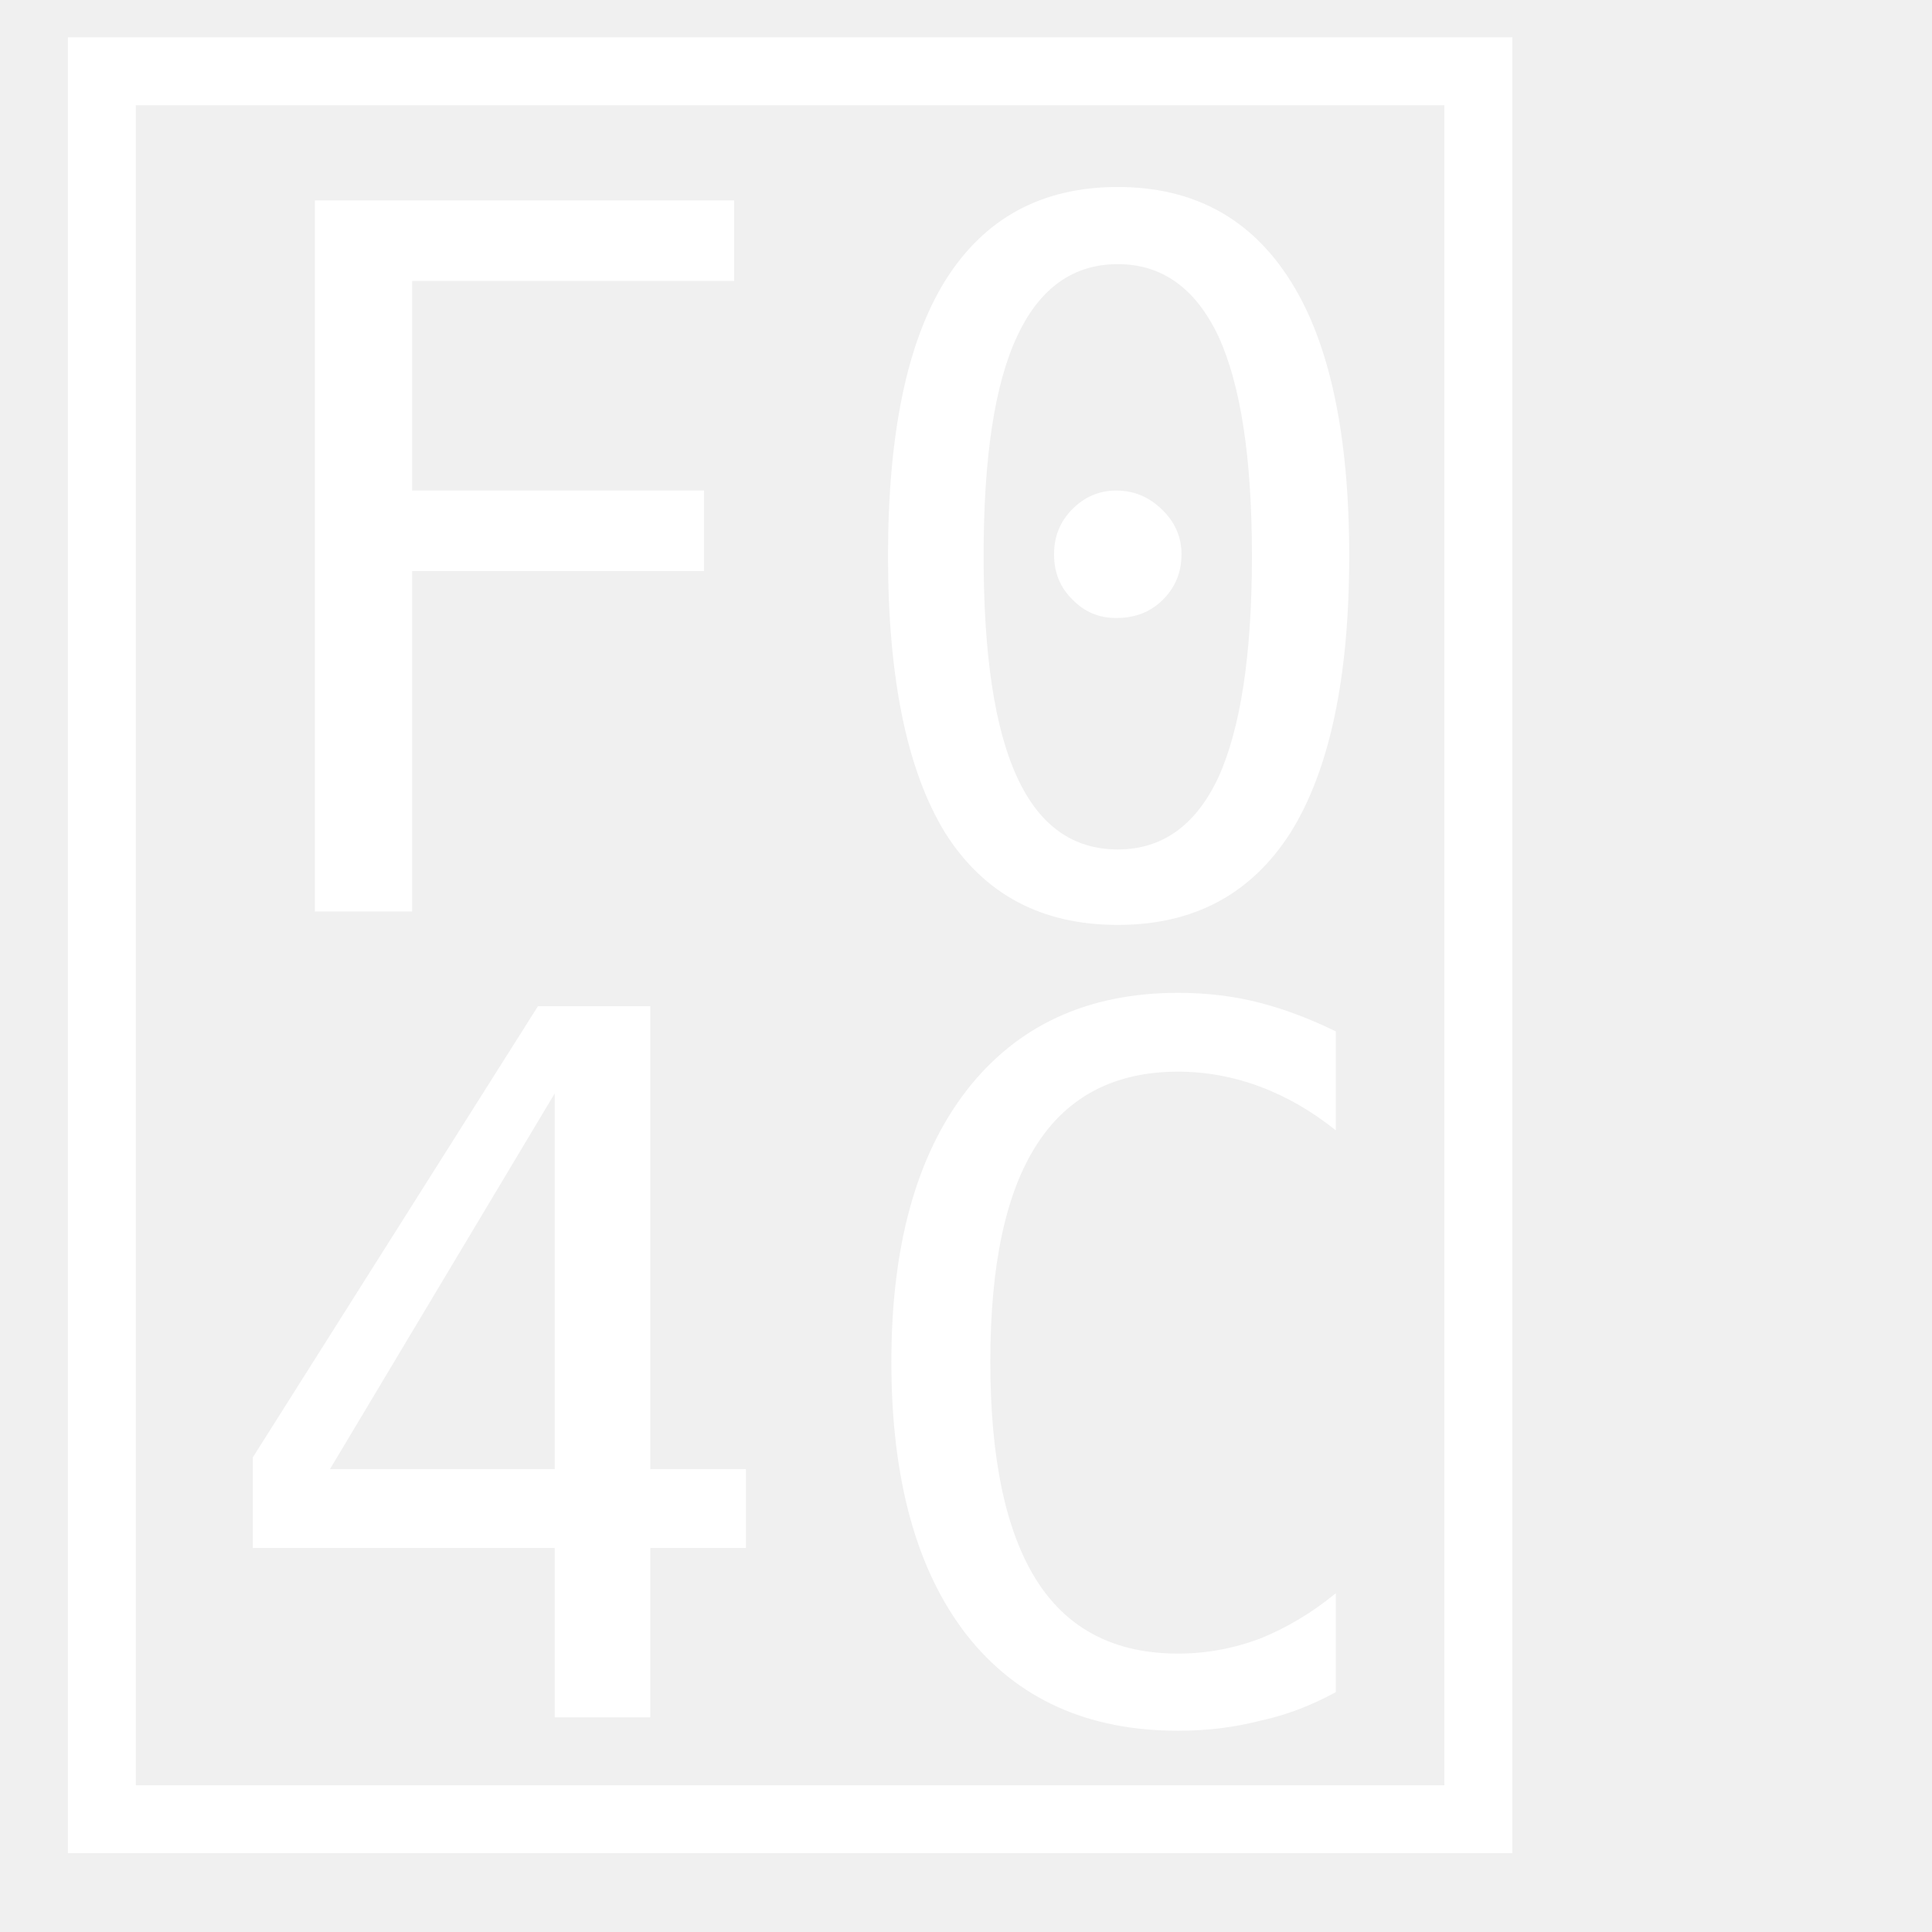
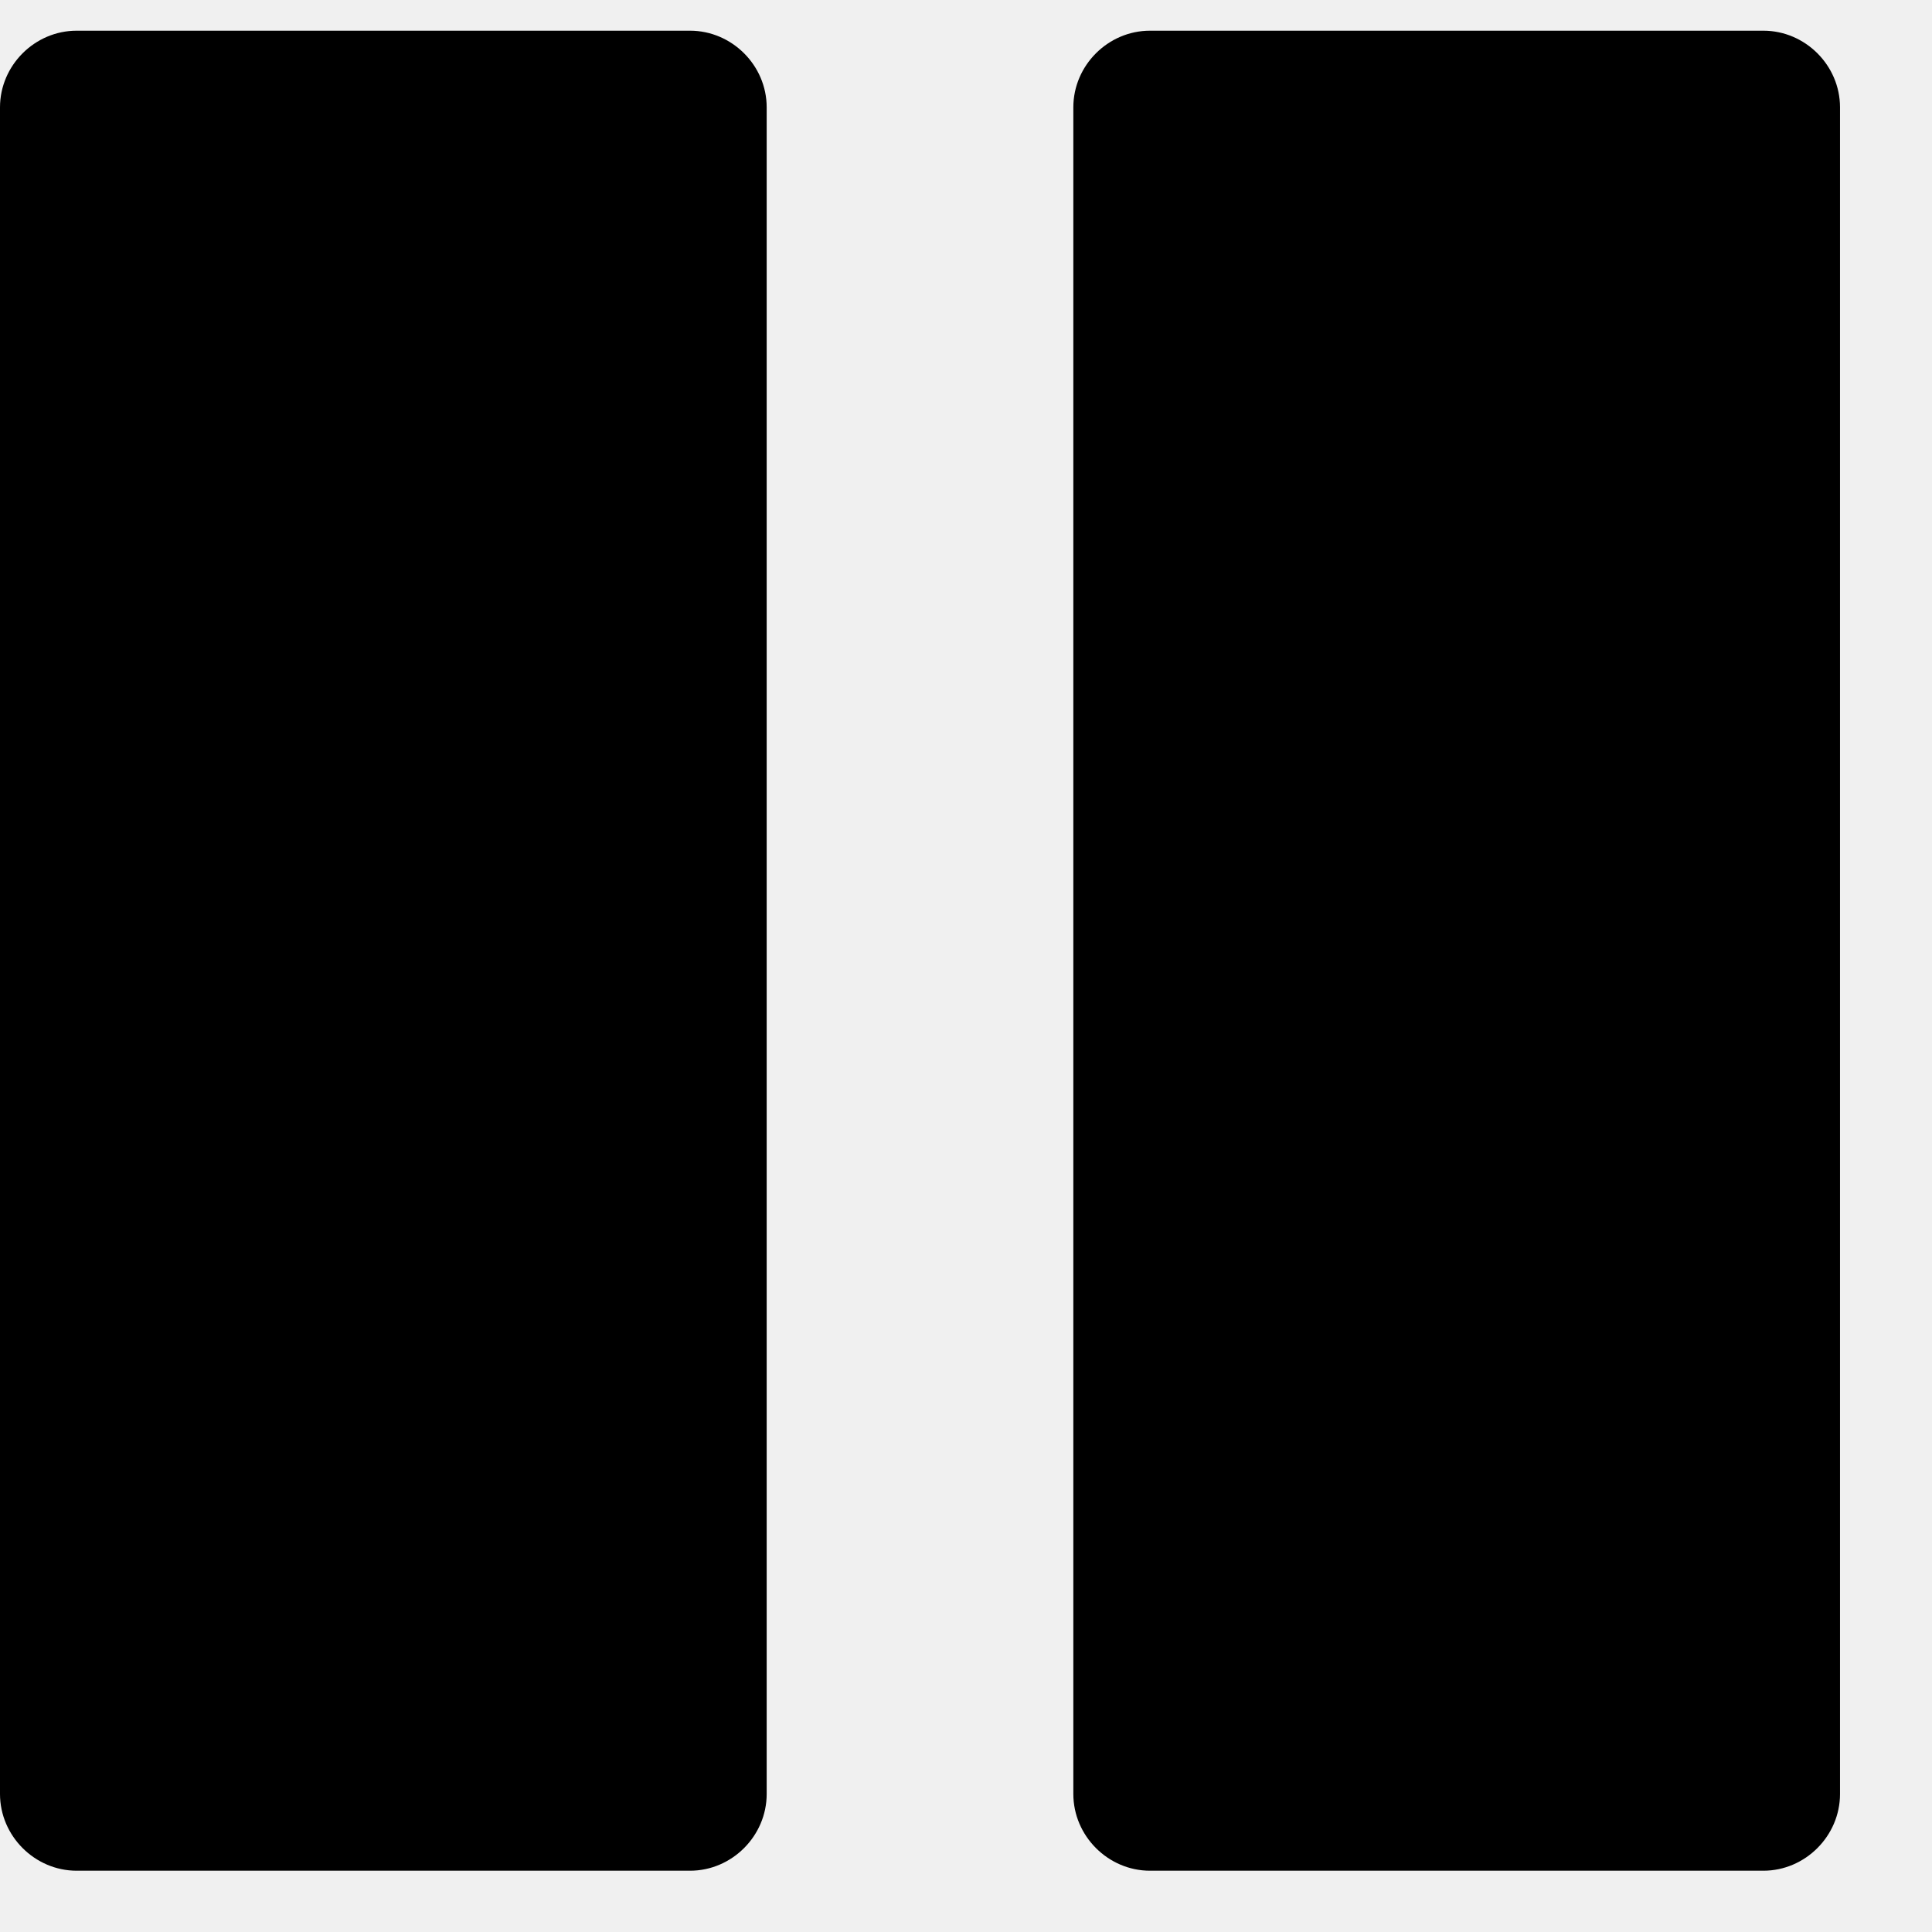
<svg xmlns="http://www.w3.org/2000/svg" width="18px" height="18px" viewBox="0 0 18 18" version="1.1">
-   <defs />
-   <g id="Visual-Player" stroke="none" stroke-width="1" fill="none" fill-rule="evenodd" font-size="20" font-family="FontAwesome" font-weight="normal">
-     <g id="Layout" transform="translate(-562, -105)" fill="#FFFFFF">
+   <g id="Visual-Player">
+     <g id="Layout" transform="translate(-562, -105)">
      <g id="Control-bar" transform="translate(0, 90)">
-         <g id="Player" transform="translate(377, 4)">
-           <text id="pause---FontAwesome">
-             <tspan x="185" y="27"></tspan>
-           </text>
+         <g id="Player" transform="translate(377, 6)">
+           <path d="M202.143,10 C202.143,9.609 201.819,9.286 201.429,9.286 L195.714,9.286 C195.324,9.286 195,9.609 195,10 L195,25.714 C195,26.105 195.324,26.429 195.714,26.429 L201.429,26.429 C201.819,26.429 202.143,26.105 202.143,25.714 L202.143,10 Z M192.143,10 C192.143,9.609 191.819,9.286 191.429,9.286 L185.714,9.286 C185.324,9.286 185,9.609 185,10 L185,25.714 C185,26.105 185.324,26.429 185.714,26.429 L191.429,26.429 C191.819,26.429 192.143,26.105 192.143,25.714 L192.143,10 Z" id="pause---FontAwesome" />
        </g>
      </g>
    </g>
  </g>
</svg>
